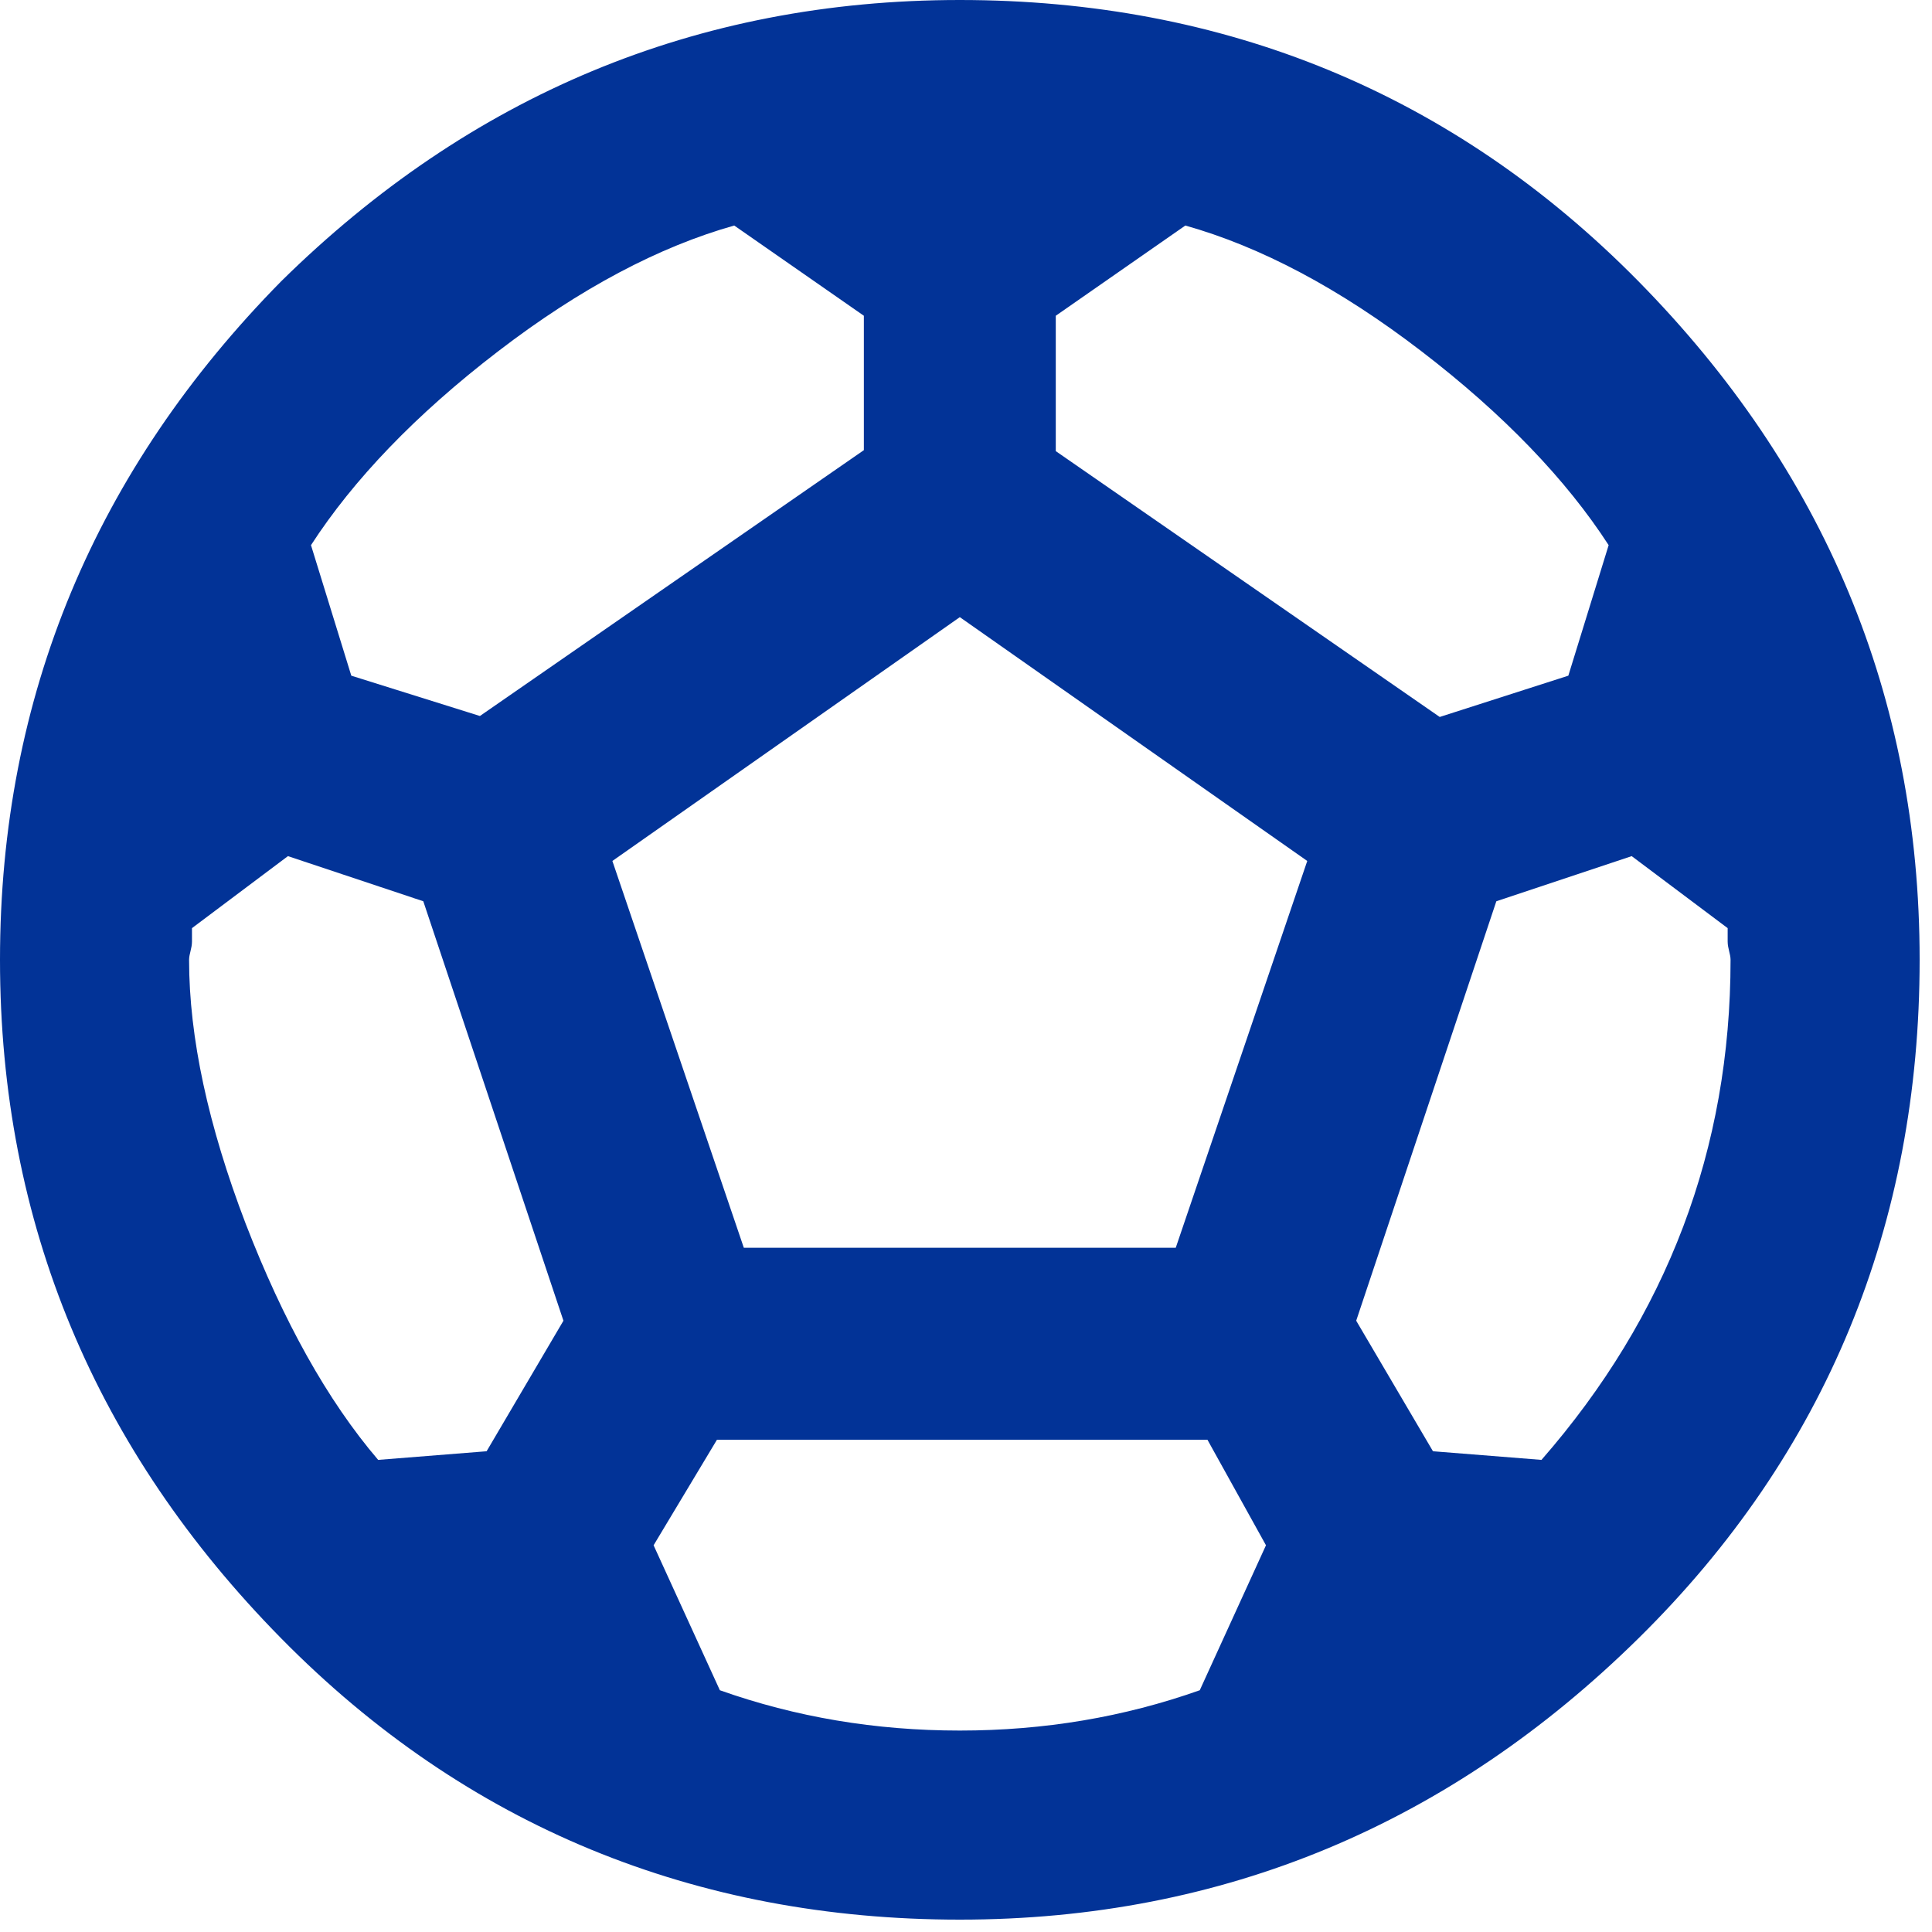
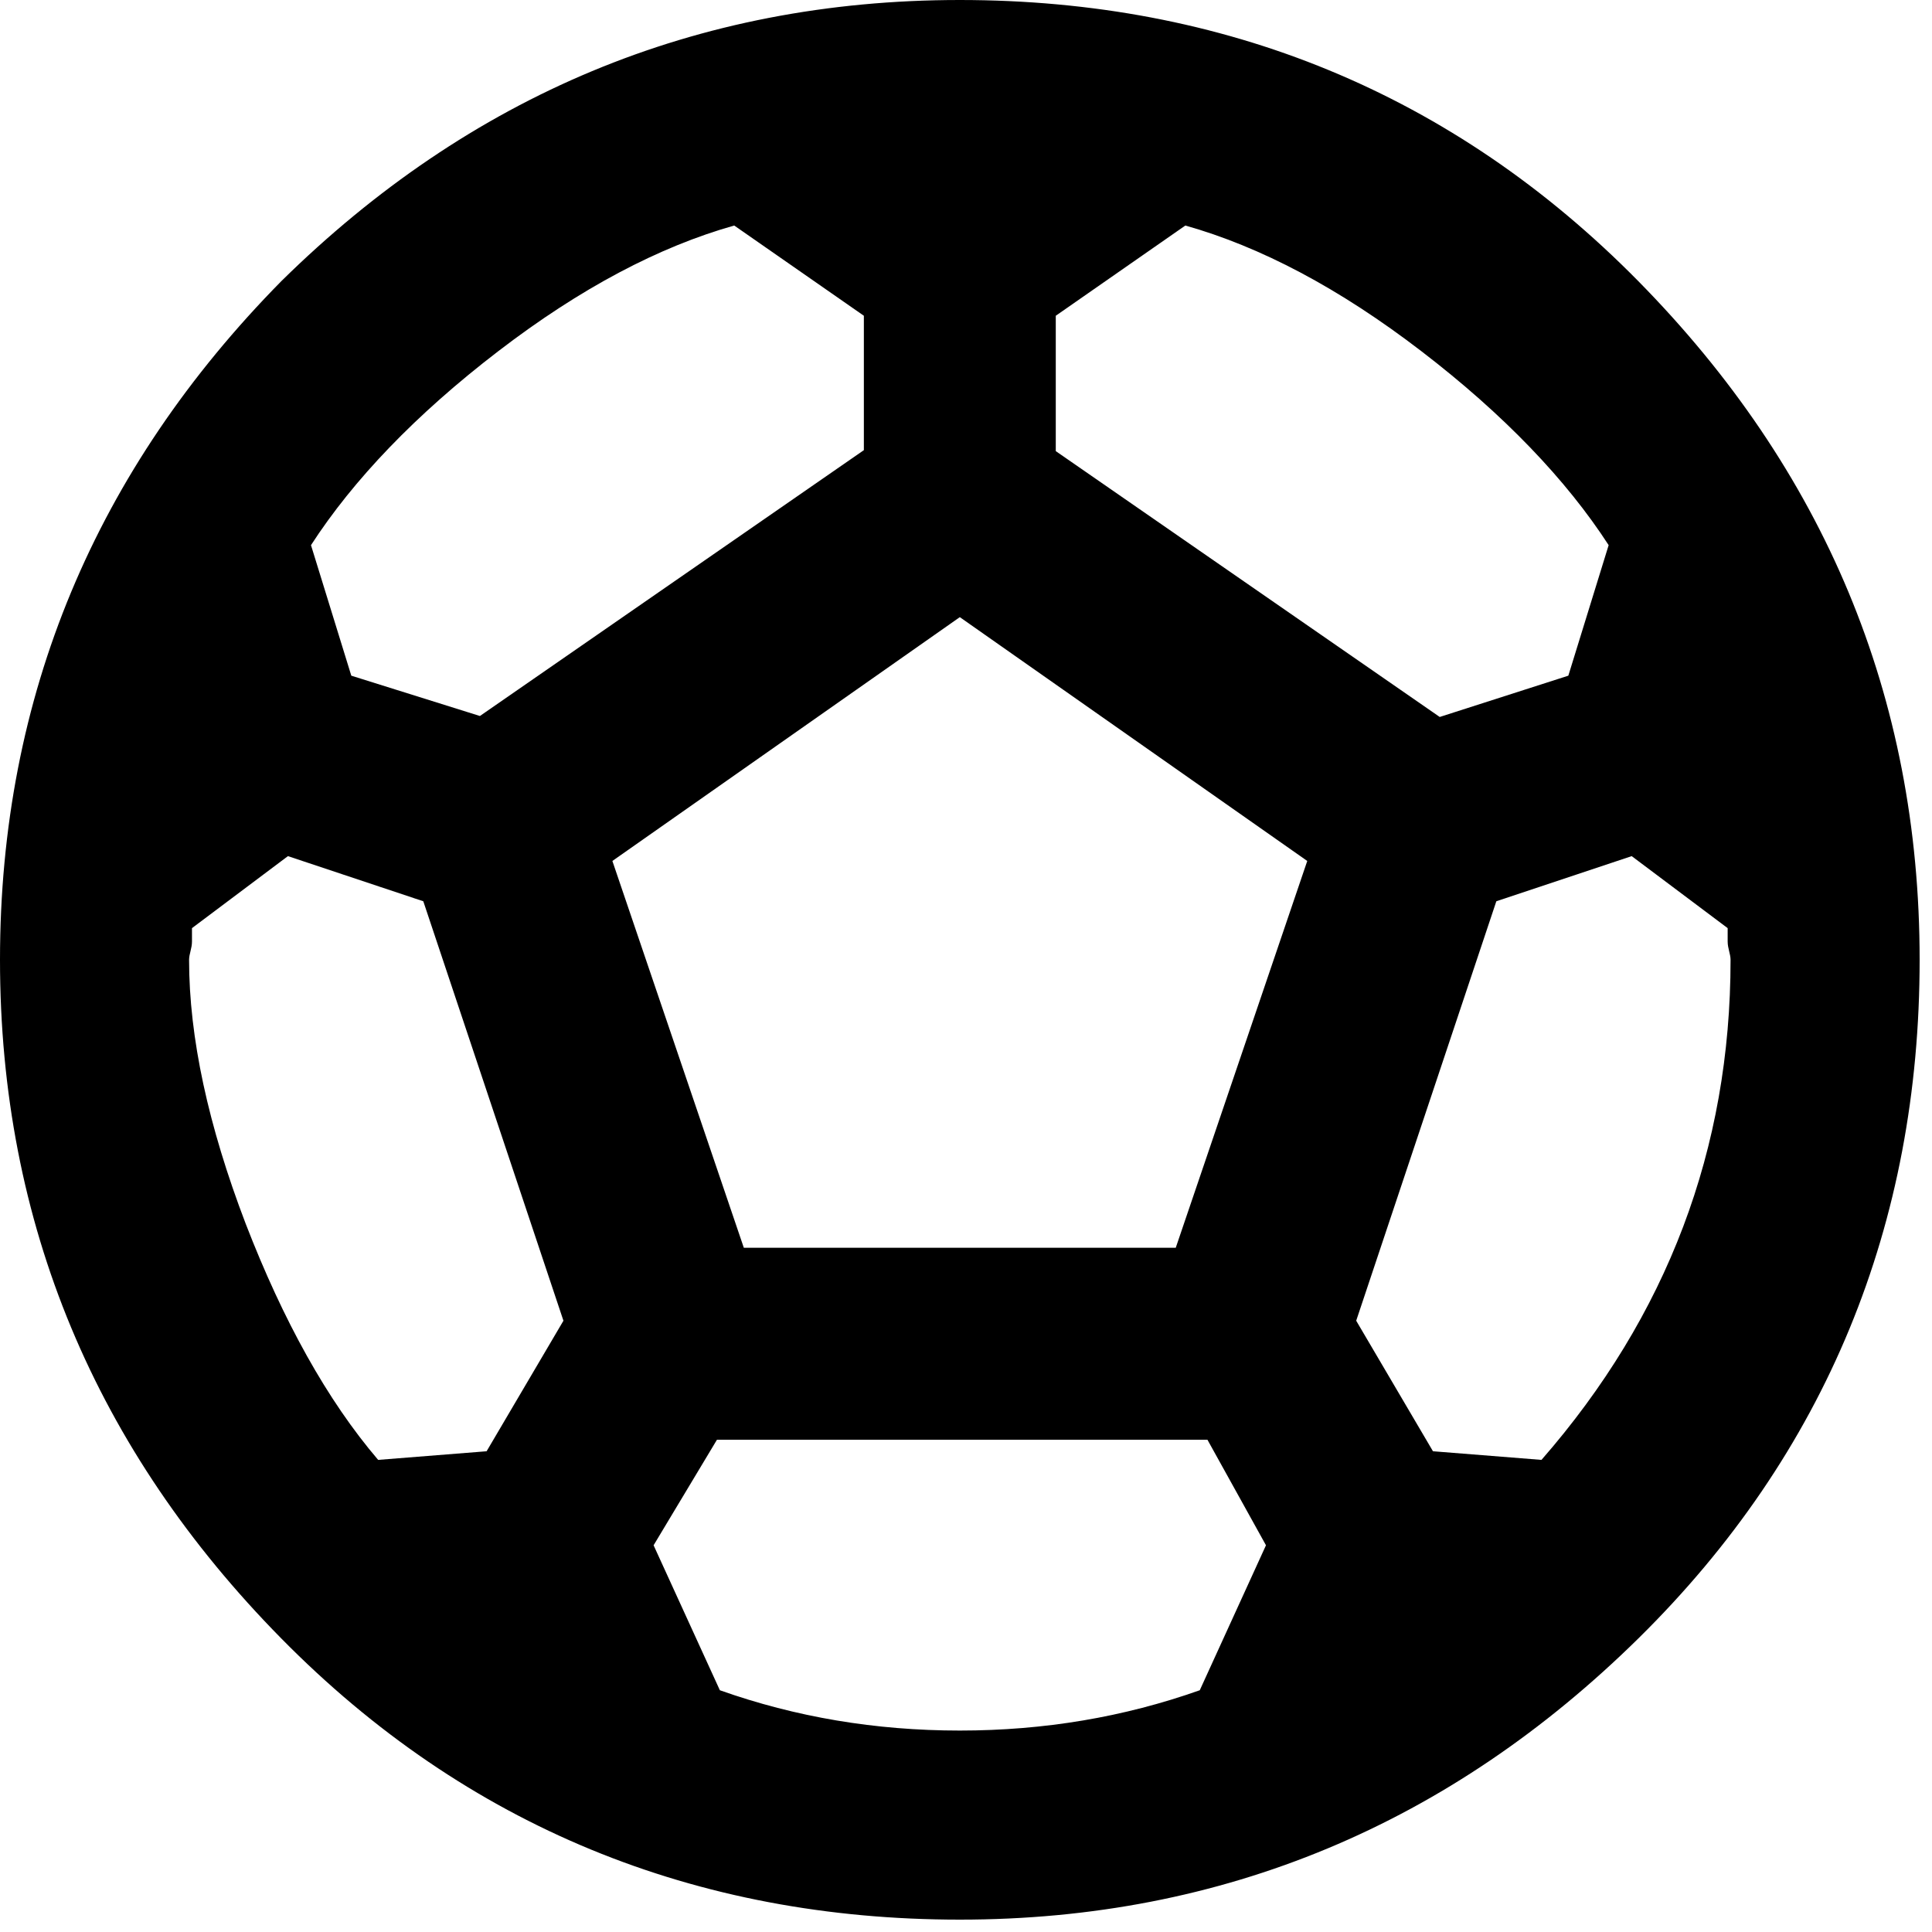
<svg xmlns="http://www.w3.org/2000/svg" width="30" height="30" viewBox="0 0 30 30" fill="none">
-   <path d="M22.251 22.535L21.059 20.508L23.235 13.995L25.337 13.294L26.827 14.412V14.621C26.827 14.725 26.872 14.814 26.872 14.904C26.872 17.84 25.888 20.433 23.936 22.669L22.251 22.535ZM11.55 19.375L9.509 13.369L14.904 9.583L20.299 13.369L18.257 19.375H11.55ZM14.904 26.872C13.592 26.872 12.355 26.663 11.178 26.246L10.149 23.995L11.133 22.356H18.749L19.658 23.995L18.63 26.246C17.452 26.663 16.215 26.872 14.904 26.872ZM5.872 22.669C5.082 21.745 4.397 20.508 3.815 19.002C3.234 17.482 2.936 16.111 2.936 14.904C2.936 14.814 2.981 14.725 2.981 14.621V14.412L4.471 13.294L6.573 13.995L8.749 20.508L7.556 22.535L5.872 22.669ZM13.414 4.903V6.99L7.452 11.118L5.455 10.492L4.829 8.465C5.485 7.452 6.453 6.438 7.735 5.455C9.017 4.471 10.239 3.83 11.401 3.502L13.414 4.903ZM18.406 3.502C19.569 3.83 20.791 4.471 22.073 5.455C23.354 6.438 24.323 7.452 24.979 8.465L24.353 10.492L22.356 11.133L16.394 7.005V4.903L18.406 3.502ZM4.367 4.367C1.49 7.288 0 10.805 0 14.904C0 19.002 1.49 22.52 4.367 25.441C7.243 28.362 10.805 29.808 14.904 29.808C19.002 29.808 22.52 28.317 25.441 25.441C28.362 22.564 29.808 19.002 29.808 14.904C29.808 10.805 28.317 7.288 25.441 4.367C22.564 1.446 19.002 0 14.904 0C10.805 0 7.288 1.49 4.367 4.367Z" fill="#023397" />
+   <path d="M22.251 22.535L21.059 20.508L23.235 13.995L25.337 13.294L26.827 14.412V14.621C26.827 14.725 26.872 14.814 26.872 14.904C26.872 17.84 25.888 20.433 23.936 22.669L22.251 22.535ZM11.55 19.375L9.509 13.369L14.904 9.583L20.299 13.369L18.257 19.375H11.55ZM14.904 26.872C13.592 26.872 12.355 26.663 11.178 26.246L10.149 23.995L11.133 22.356H18.749L19.658 23.995L18.63 26.246C17.452 26.663 16.215 26.872 14.904 26.872ZM5.872 22.669C5.082 21.745 4.397 20.508 3.815 19.002C3.234 17.482 2.936 16.111 2.936 14.904C2.936 14.814 2.981 14.725 2.981 14.621V14.412L4.471 13.294L6.573 13.995L8.749 20.508L7.556 22.535L5.872 22.669ZM13.414 4.903V6.99L7.452 11.118L5.455 10.492L4.829 8.465C5.485 7.452 6.453 6.438 7.735 5.455C9.017 4.471 10.239 3.83 11.401 3.502L13.414 4.903ZM18.406 3.502C19.569 3.83 20.791 4.471 22.073 5.455C23.354 6.438 24.323 7.452 24.979 8.465L24.353 10.492L22.356 11.133L16.394 7.005V4.903L18.406 3.502ZM4.367 4.367C1.49 7.288 0 10.805 0 14.904C0 19.002 1.49 22.52 4.367 25.441C7.243 28.362 10.805 29.808 14.904 29.808C19.002 29.808 22.52 28.317 25.441 25.441C28.362 22.564 29.808 19.002 29.808 14.904C29.808 10.805 28.317 7.288 25.441 4.367C22.564 1.446 19.002 0 14.904 0C10.805 0 7.288 1.49 4.367 4.367Z" fill="currentColor" />
</svg>
